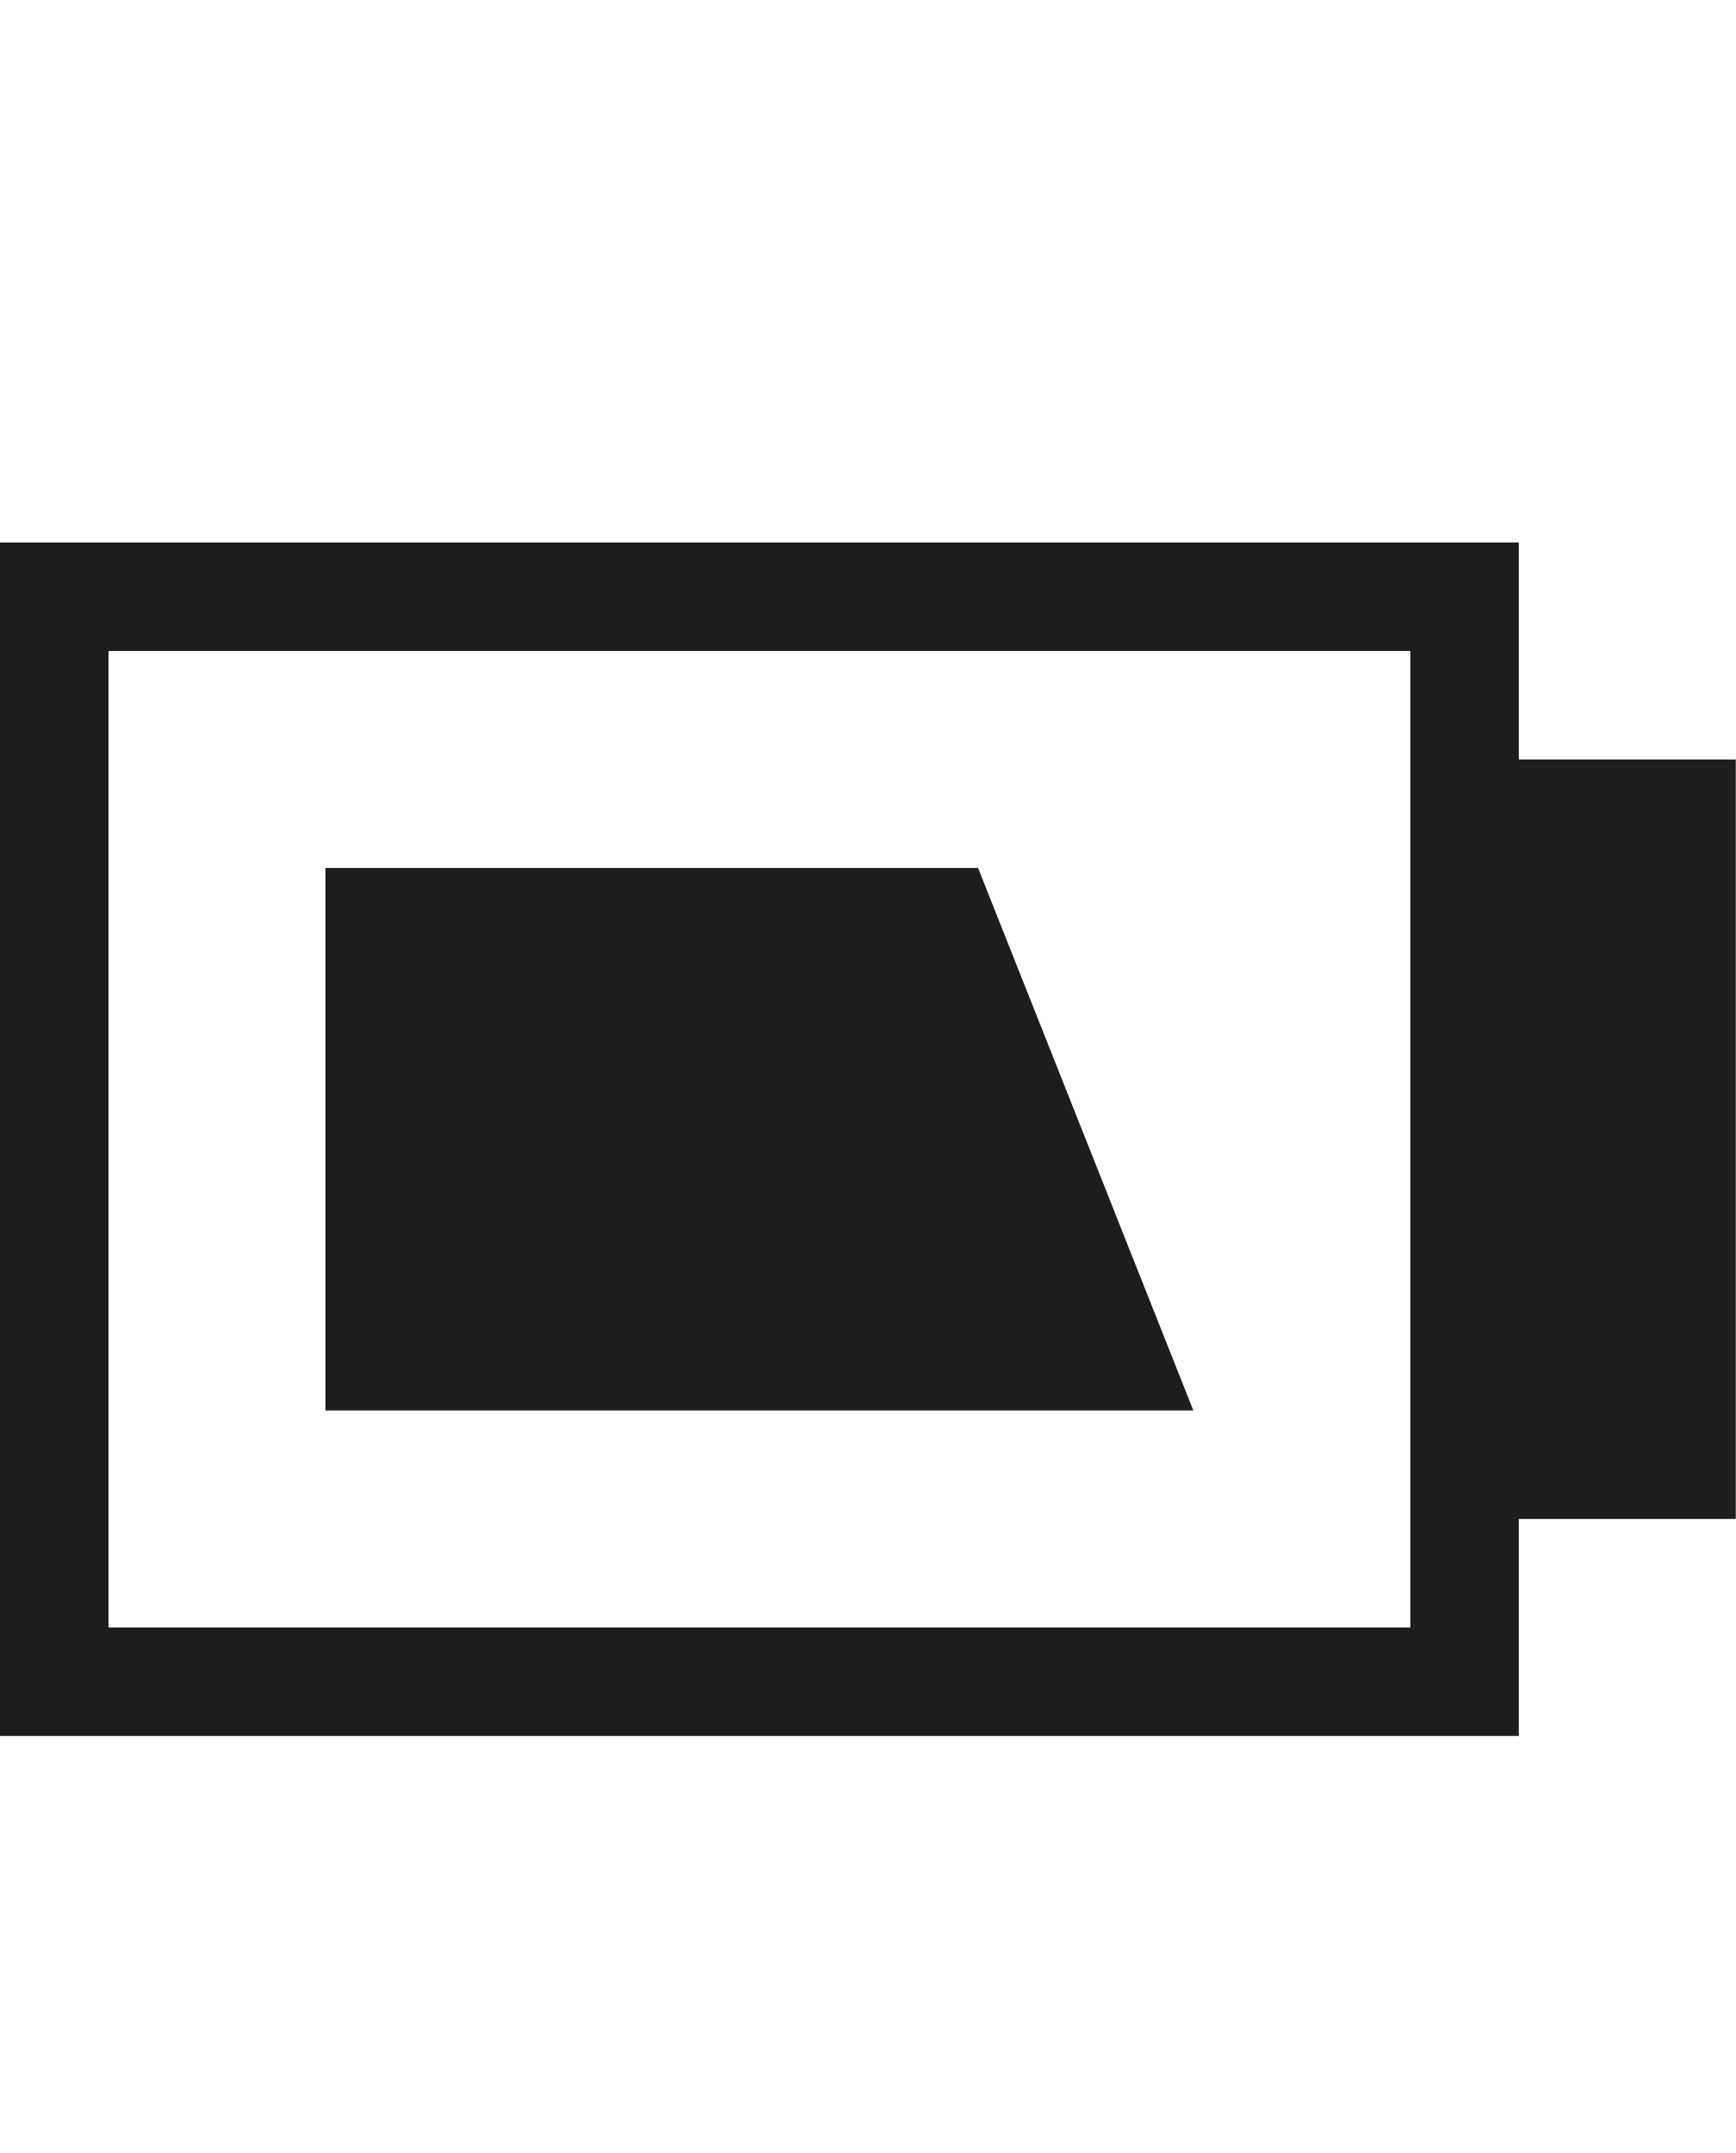
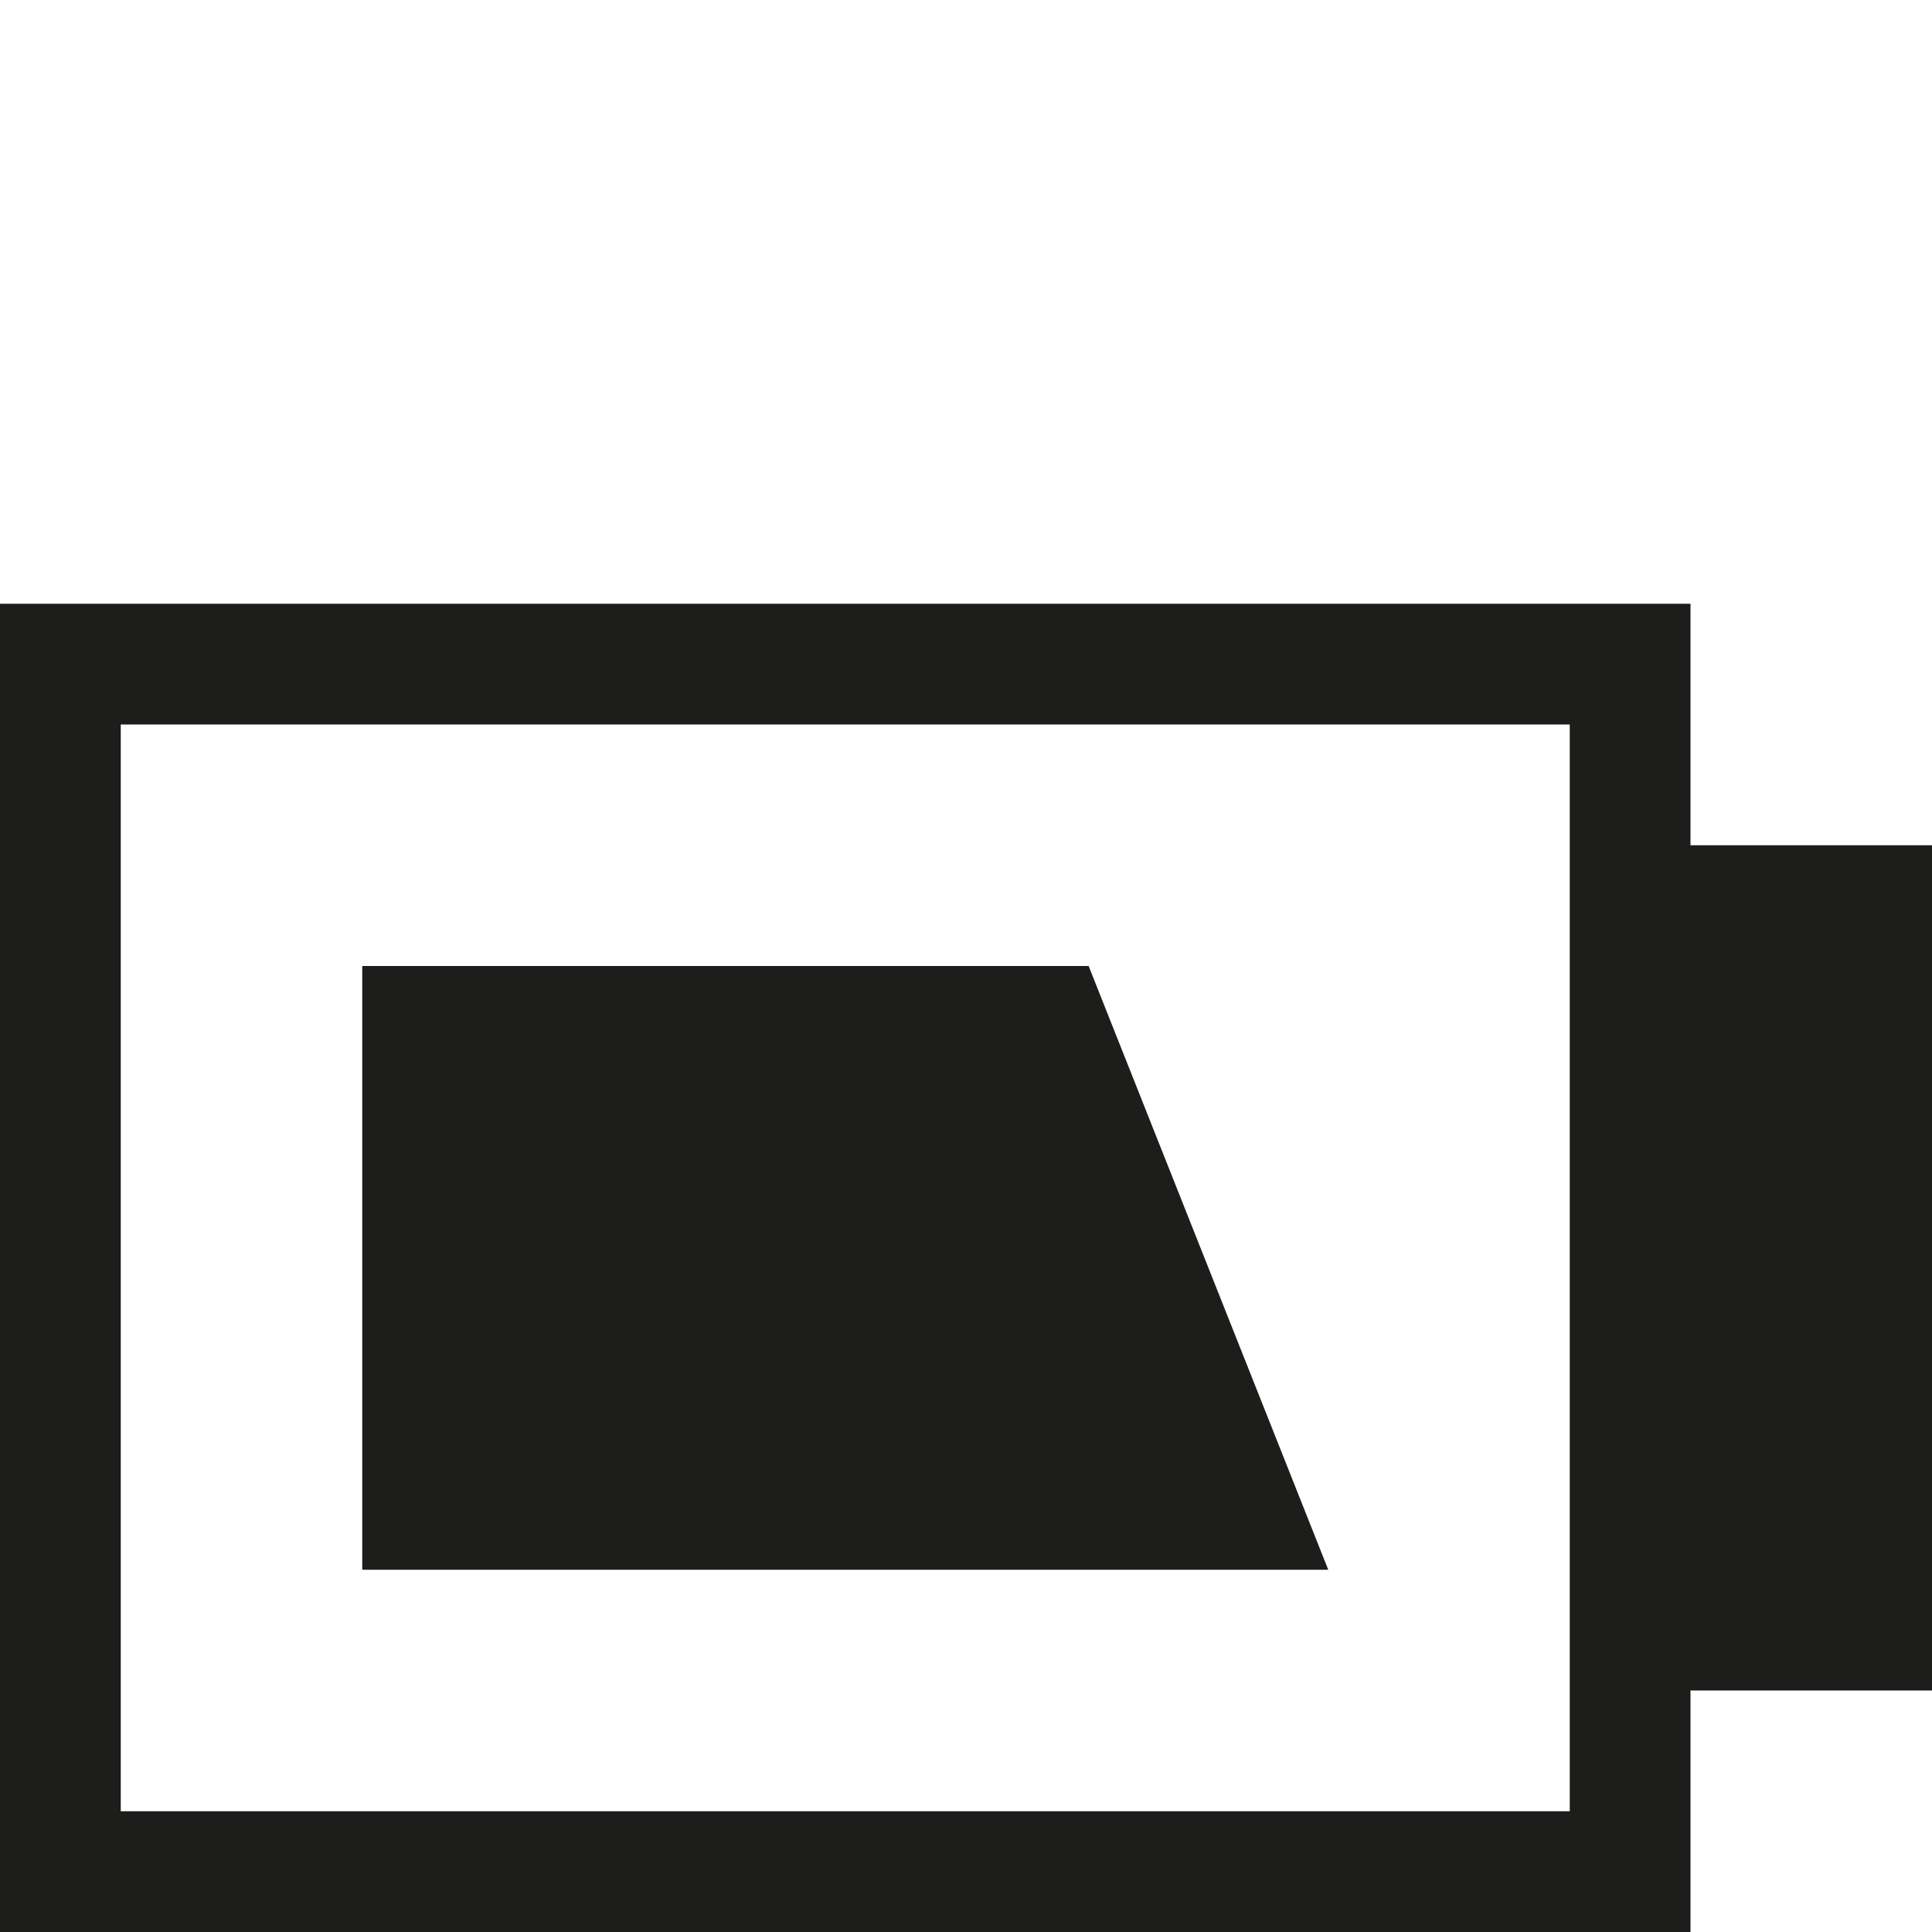
- <svg xmlns="http://www.w3.org/2000/svg" version="1.1" id="Layer_1" x="0px" y="0px" width="512px" height="635px" viewBox="0 0 512 635" enable-background="new 0 0 512 635" xml:space="preserve">
+ <svg xmlns="http://www.w3.org/2000/svg" version="1.1" id="Layer_1" x="0px" y="0px" width="512px" height="512px" viewBox="0 0 512 512" enable-background="new 0 0 512 512" xml:space="preserve">
  <g id="Grid" display="none">
    <g display="inline">
      <line fill="none" stroke="#B35047" x1="32" y1="0" x2="32" y2="512" />
      <line fill="none" stroke="#B35047" x1="64" y1="0" x2="64" y2="512" />
      <line fill="none" stroke="#B35047" x1="96" y1="0" x2="96" y2="512" />
      <line fill="none" stroke="#B35047" x1="128" y1="0" x2="128" y2="512" />
      <line fill="none" stroke="#B35047" x1="160" y1="0" x2="160" y2="512" />
      <line fill="none" stroke="#B35047" x1="192" y1="0" x2="192" y2="512" />
      <line fill="none" stroke="#B35047" x1="224" y1="0" x2="224" y2="512" />
      <line fill="none" stroke="#B35047" x1="256" y1="0" x2="256" y2="512" />
      <line fill="none" stroke="#B35047" x1="288" y1="0" x2="288" y2="512" />
      <line fill="none" stroke="#B35047" x1="320" y1="0" x2="320" y2="512" />
      <line fill="none" stroke="#B35047" x1="352" y1="0" x2="352" y2="512" />
      <line fill="none" stroke="#B35047" x1="384" y1="0" x2="384" y2="512" />
      <line fill="none" stroke="#B35047" x1="416" y1="0" x2="416" y2="512" />
      <line fill="none" stroke="#B35047" x1="448" y1="0" x2="448" y2="512" />
      <line fill="none" stroke="#B35047" x1="480" y1="0" x2="480" y2="512" />
      <line fill="none" stroke="#B35047" x1="0" y1="32" x2="512" y2="32" />
      <line fill="none" stroke="#B35047" x1="0" y1="64" x2="512" y2="64" />
      <line fill="none" stroke="#B35047" x1="0" y1="96" x2="512" y2="96" />
      <line fill="none" stroke="#B35047" x1="0" y1="128" x2="512" y2="128" />
      <line fill="none" stroke="#B35047" x1="0" y1="160" x2="512" y2="160" />
      <line fill="none" stroke="#B35047" x1="0" y1="192" x2="512" y2="192" />
      <line fill="none" stroke="#B35047" x1="0" y1="224" x2="512" y2="224" />
      <line fill="none" stroke="#B35047" x1="0" y1="256" x2="512" y2="256" />
      <line fill="none" stroke="#B35047" x1="0" y1="288" x2="512" y2="288" />
      <line fill="none" stroke="#B35047" x1="0" y1="320" x2="512" y2="320" />
      <line fill="none" stroke="#B35047" x1="0" y1="352" x2="512" y2="352" />
      <line fill="none" stroke="#B35047" x1="0" y1="384" x2="512" y2="384" />
      <line fill="none" stroke="#B35047" x1="0" y1="416" x2="512" y2="416" />
      <line fill="none" stroke="#B35047" x1="0" y1="448" x2="512" y2="448" />
      <line fill="none" stroke="#B35047" x1="0" y1="480" x2="512" y2="480" />
      <rect x="0" y="0" fill="none" stroke="#B35047" width="512" height="512" />
    </g>
  </g>
  <path fill="#1D1D1B" d="M448,224v-64H0v352h448v-64h64V224H448z M416,480H32V192h384V480z" />
  <polygon fill="#1D1D1B" points="352,416 96,416 96,256 288.5,256 " />
</svg>
